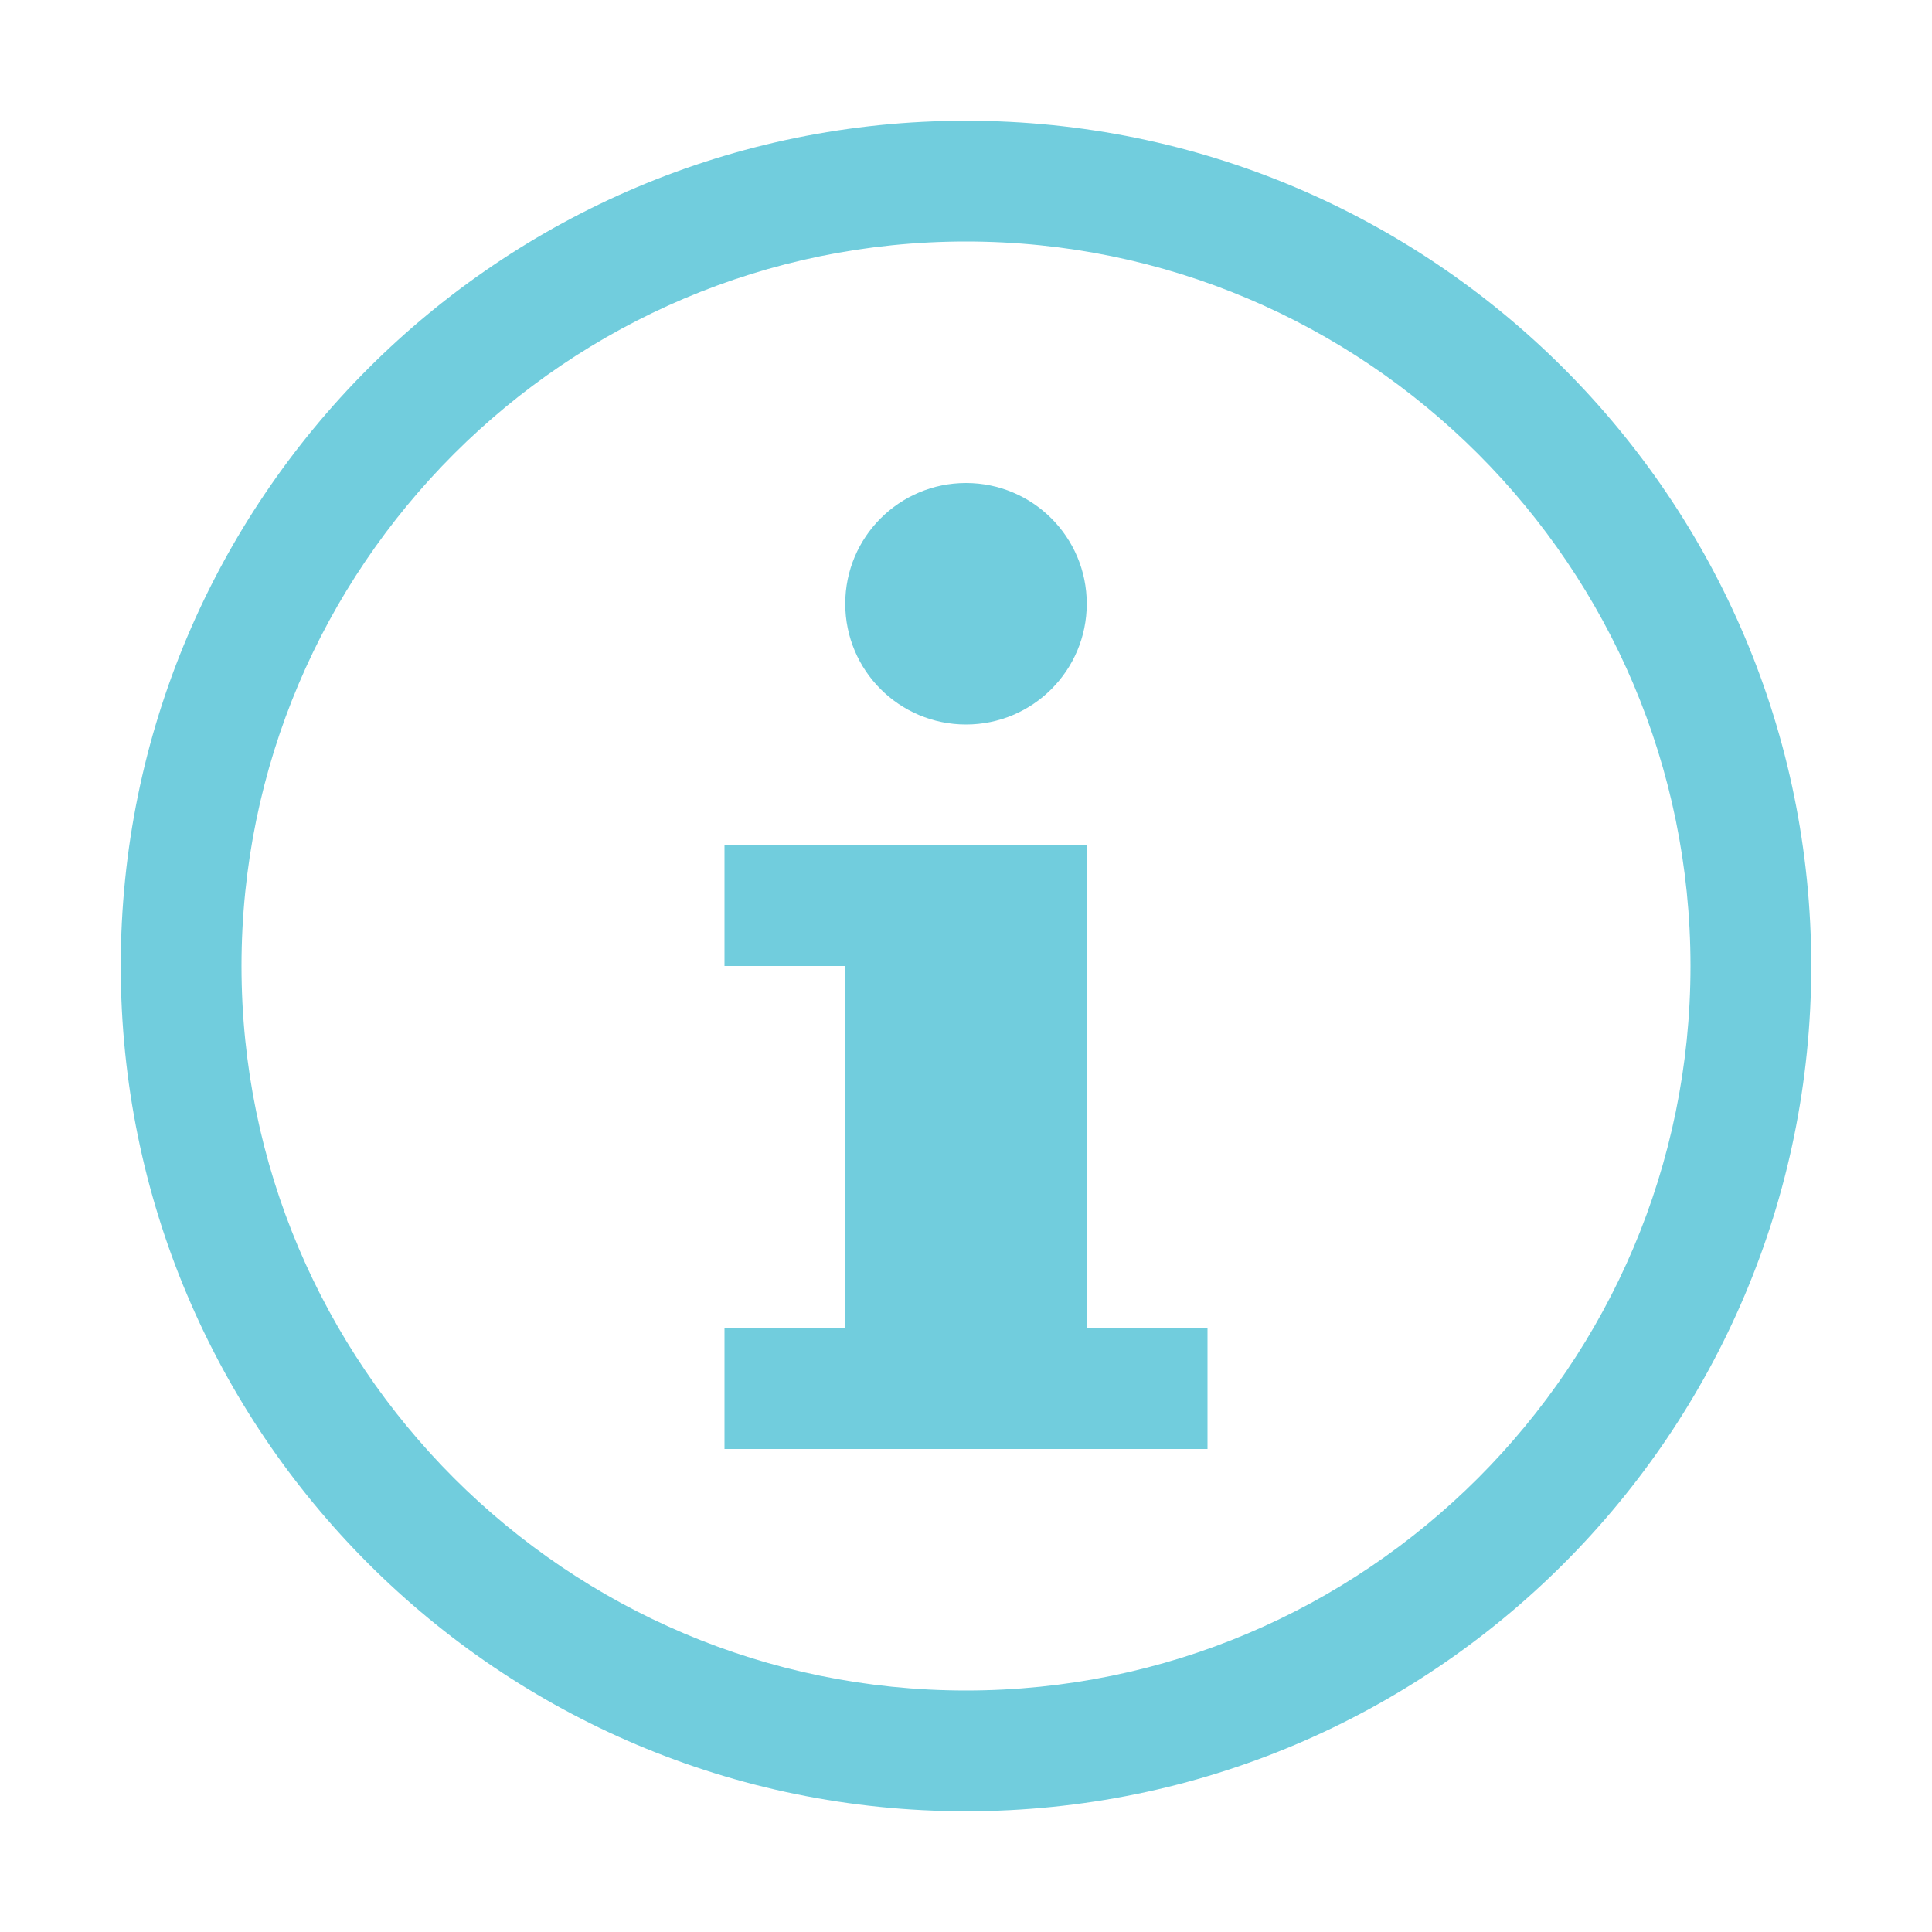
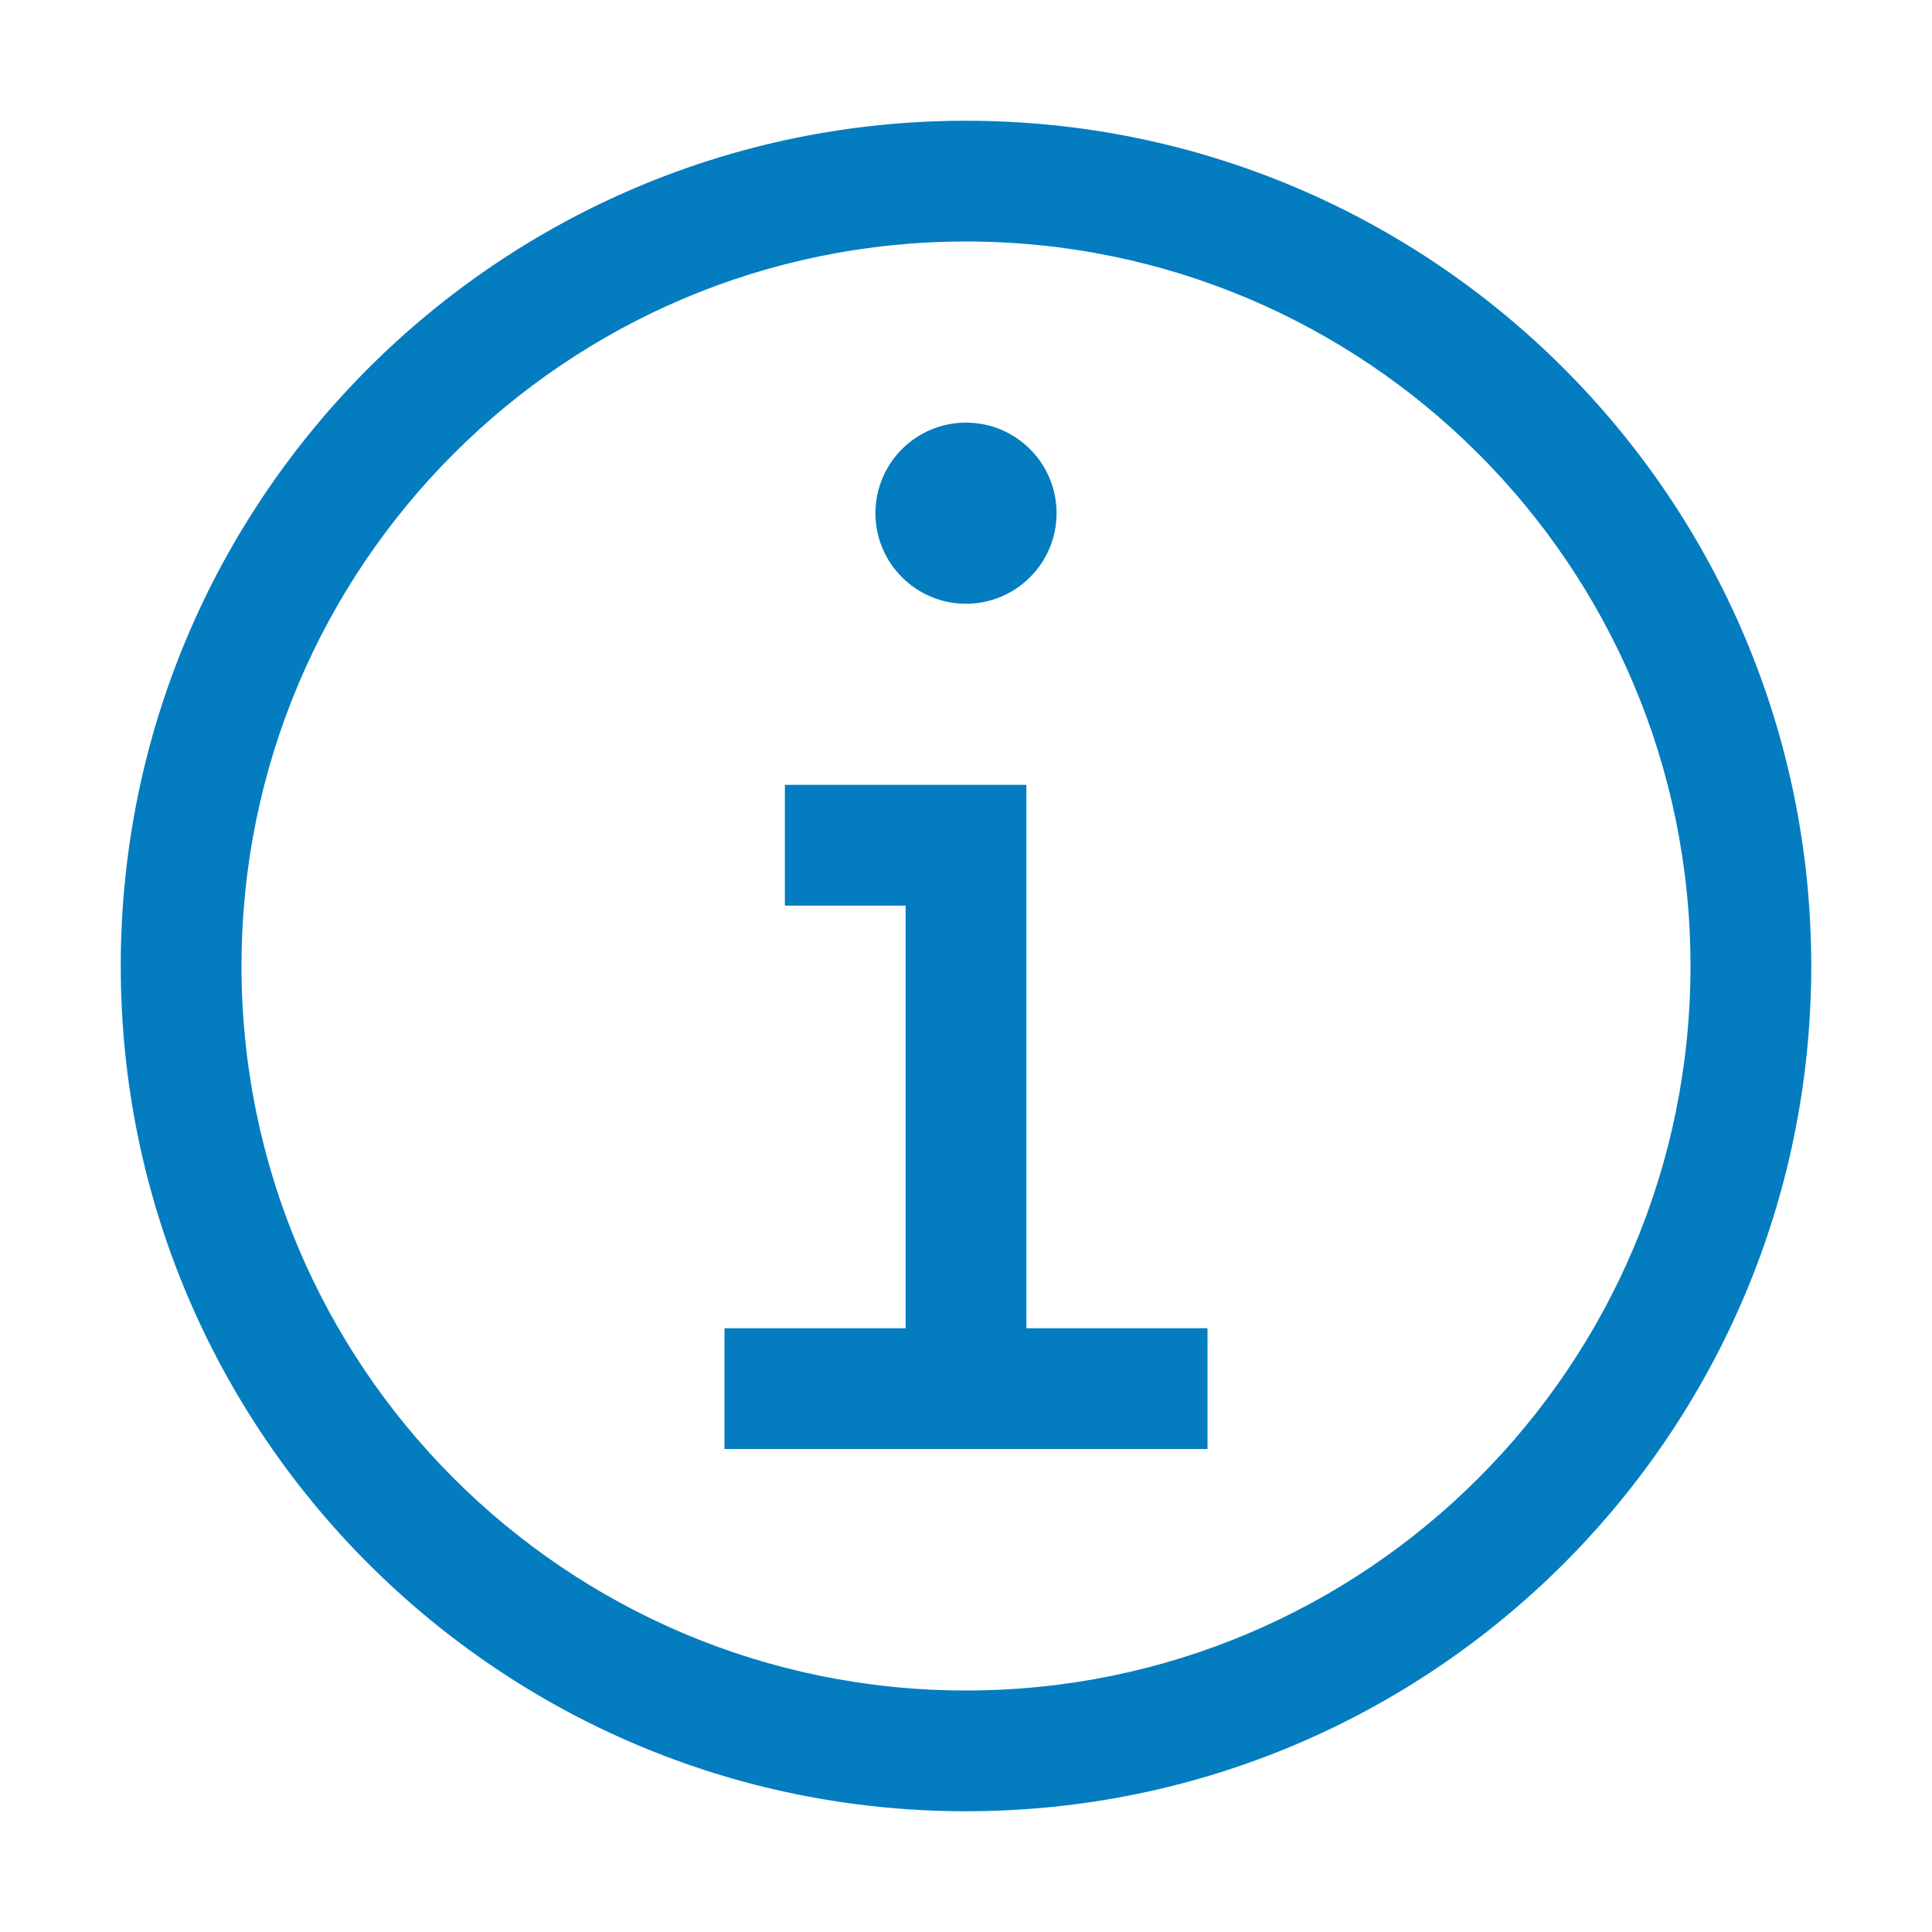
- <svg xmlns="http://www.w3.org/2000/svg" viewBox="0 0 32 32">
-   <path fill="#71cddd" d="M18 14h-6v2h2v6h-2v2h8v-2h-2z" />
-   <circle fill="#71cddd" cx="16" cy="10" r="2" />
-   <path fill="#71cddd" d="M16 2C8.269 2 2 8.269 2 16s6.269 14 14 14 14-6.269 14-14S23.731 2 16 2zm0 26C9.383 28 4 22.617 4 16S9.383 4 16 4s12 5.383 12 12-5.383 12-12 12z" />
+ <svg xmlns="http://www.w3.org/2000/svg" focusable="false" preserveAspectRatio="xMidYMid meet" width="32" height="32" viewBox="0 0 32 32" aria-hidden="true" style="will-change: transform;">
+   <path fill="#047cc0" d="M17 22v-9h-4v2h2v7h-3v2h8v-2h-3zM16 7a1.5 1.5 0 1 0 1.5 1.5A1.5 1.5 0 0 0 16 7z" />
+   <path fill="#047cc0" d="M16 30a14 14 0 1 1 14-14 14 14 0 0 1-14 14zm0-26a12 12 0 1 0 12 12A12 12 0 0 0 16 4z" />
</svg>
